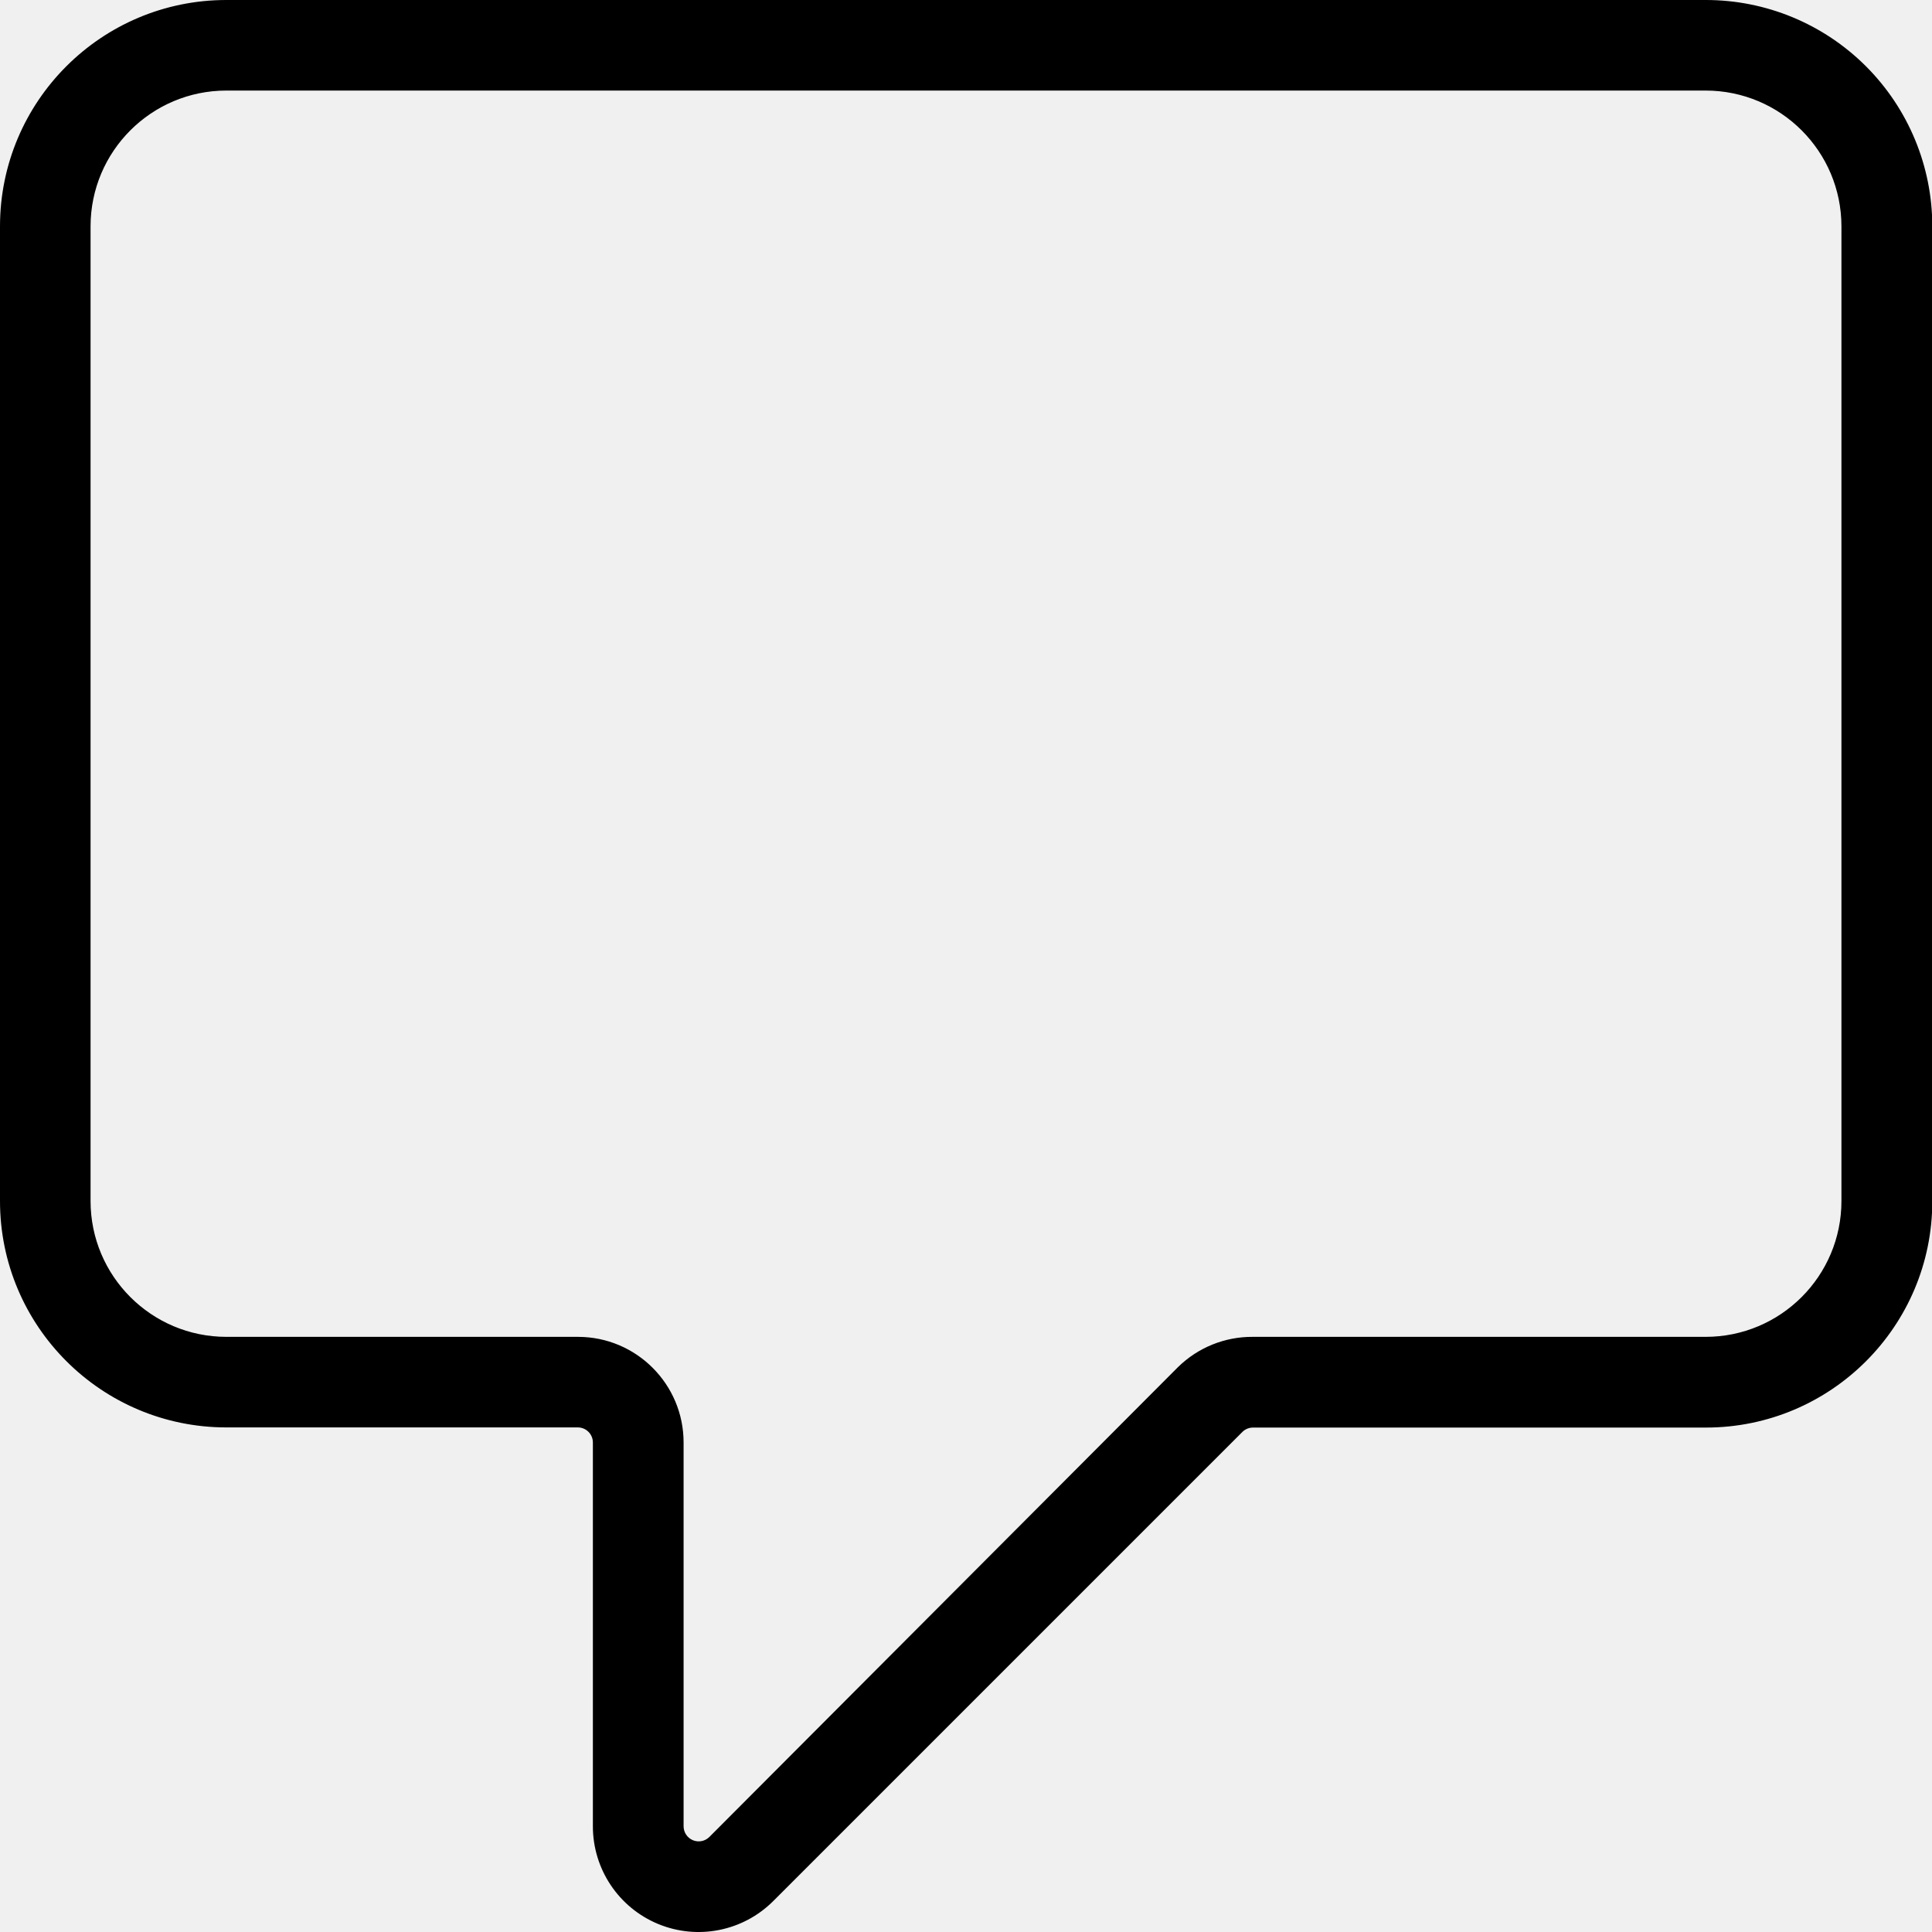
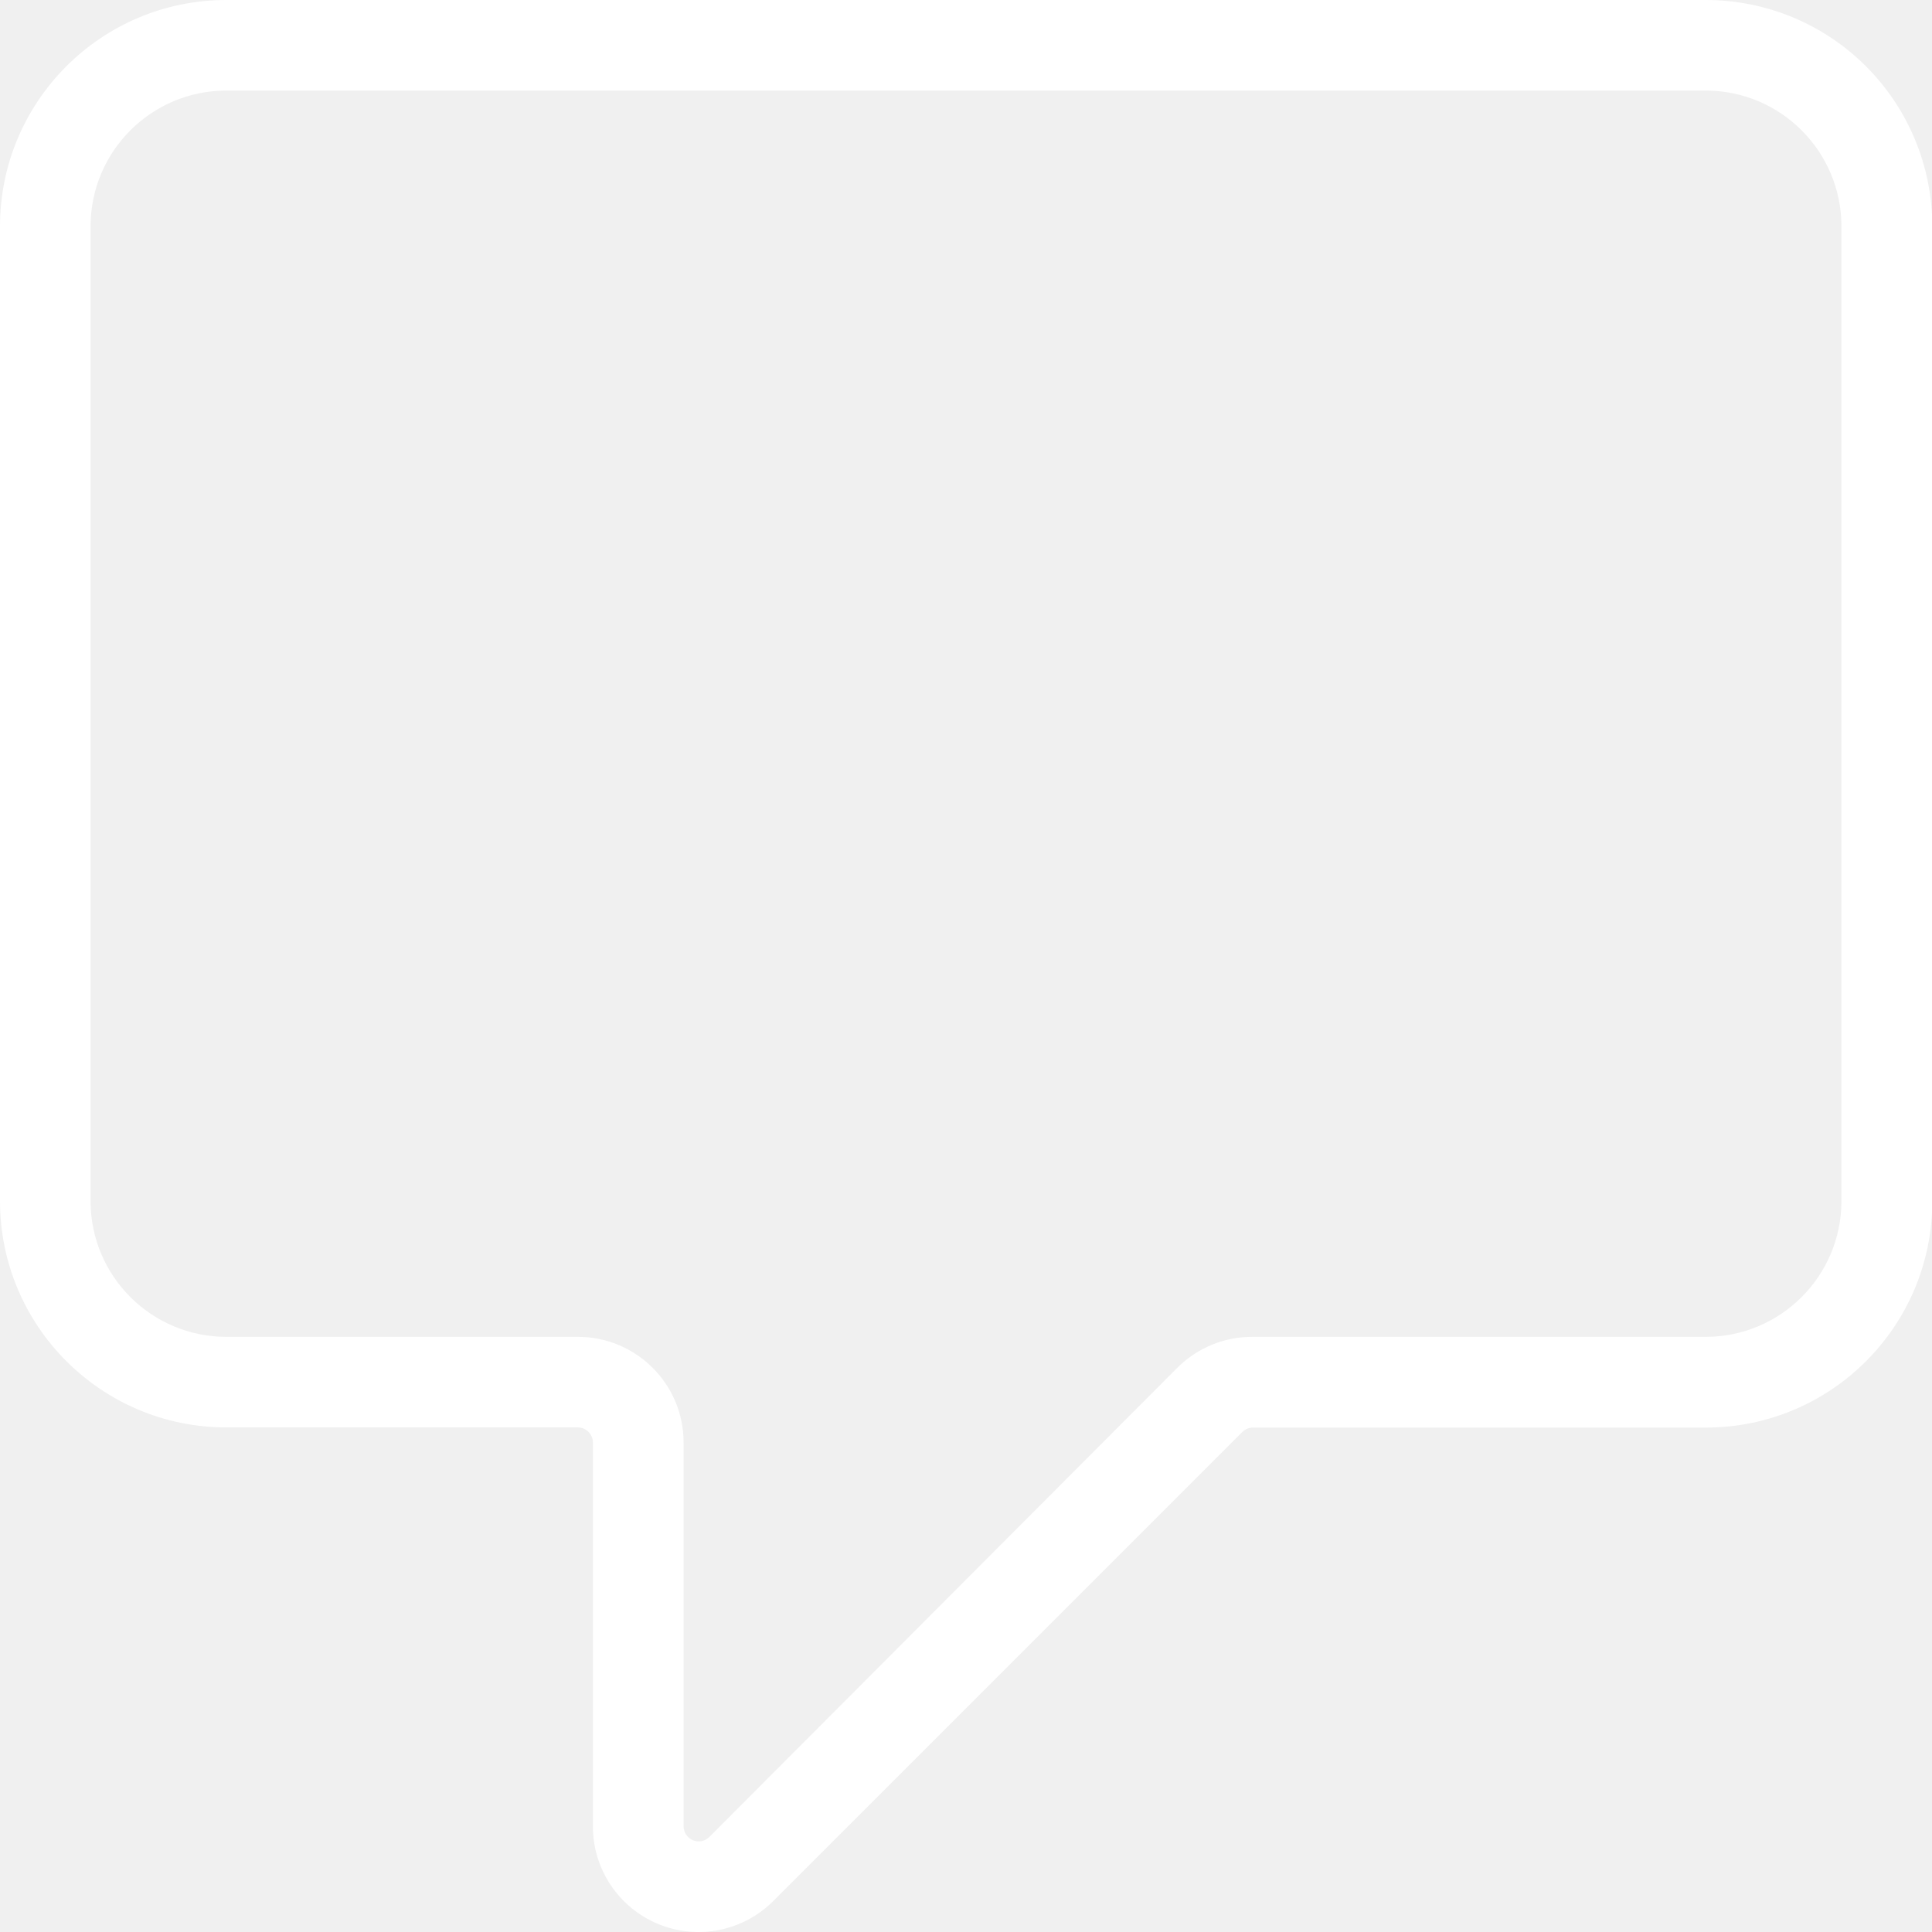
<svg xmlns="http://www.w3.org/2000/svg" data-name="Livello 1" id="Livello_1" viewBox="0 0 128 128">
-   <path d="M113,0H15A15,15,0,0,0,0,15V79.57a15,15,0,0,0,15,15H38.28a1,1,0,0,1,1,1V121a7,7,0,0,0,11.95,4.95L82.31,94.87a1,1,0,0,1,.71-.29h30a15,15,0,0,0,15-15V15A15,15,0,0,0,113,0Zm9,79.57a9,9,0,0,1-9,9H83a7,7,0,0,0-4.95,2L47,121.7a1,1,0,0,1-1.71-.71V95.57a7,7,0,0,0-7-7H15a9,9,0,0,1-9-9V15a9,9,0,0,1,9-9h98a9,9,0,0,1,9,9Z" />
+   <path fill="white" d="M113,0H15A15,15,0,0,0,0,15V79.57a15,15,0,0,0,15,15H38.28a1,1,0,0,1,1,1V121a7,7,0,0,0,11.95,4.95L82.31,94.87a1,1,0,0,1,.71-.29h30a15,15,0,0,0,15-15V15A15,15,0,0,0,113,0Zm9,79.57a9,9,0,0,1-9,9H83a7,7,0,0,0-4.95,2L47,121.7a1,1,0,0,1-1.71-.71V95.57a7,7,0,0,0-7-7H15a9,9,0,0,1-9-9V15a9,9,0,0,1,9-9h98a9,9,0,0,1,9,9Z" />
</svg>
